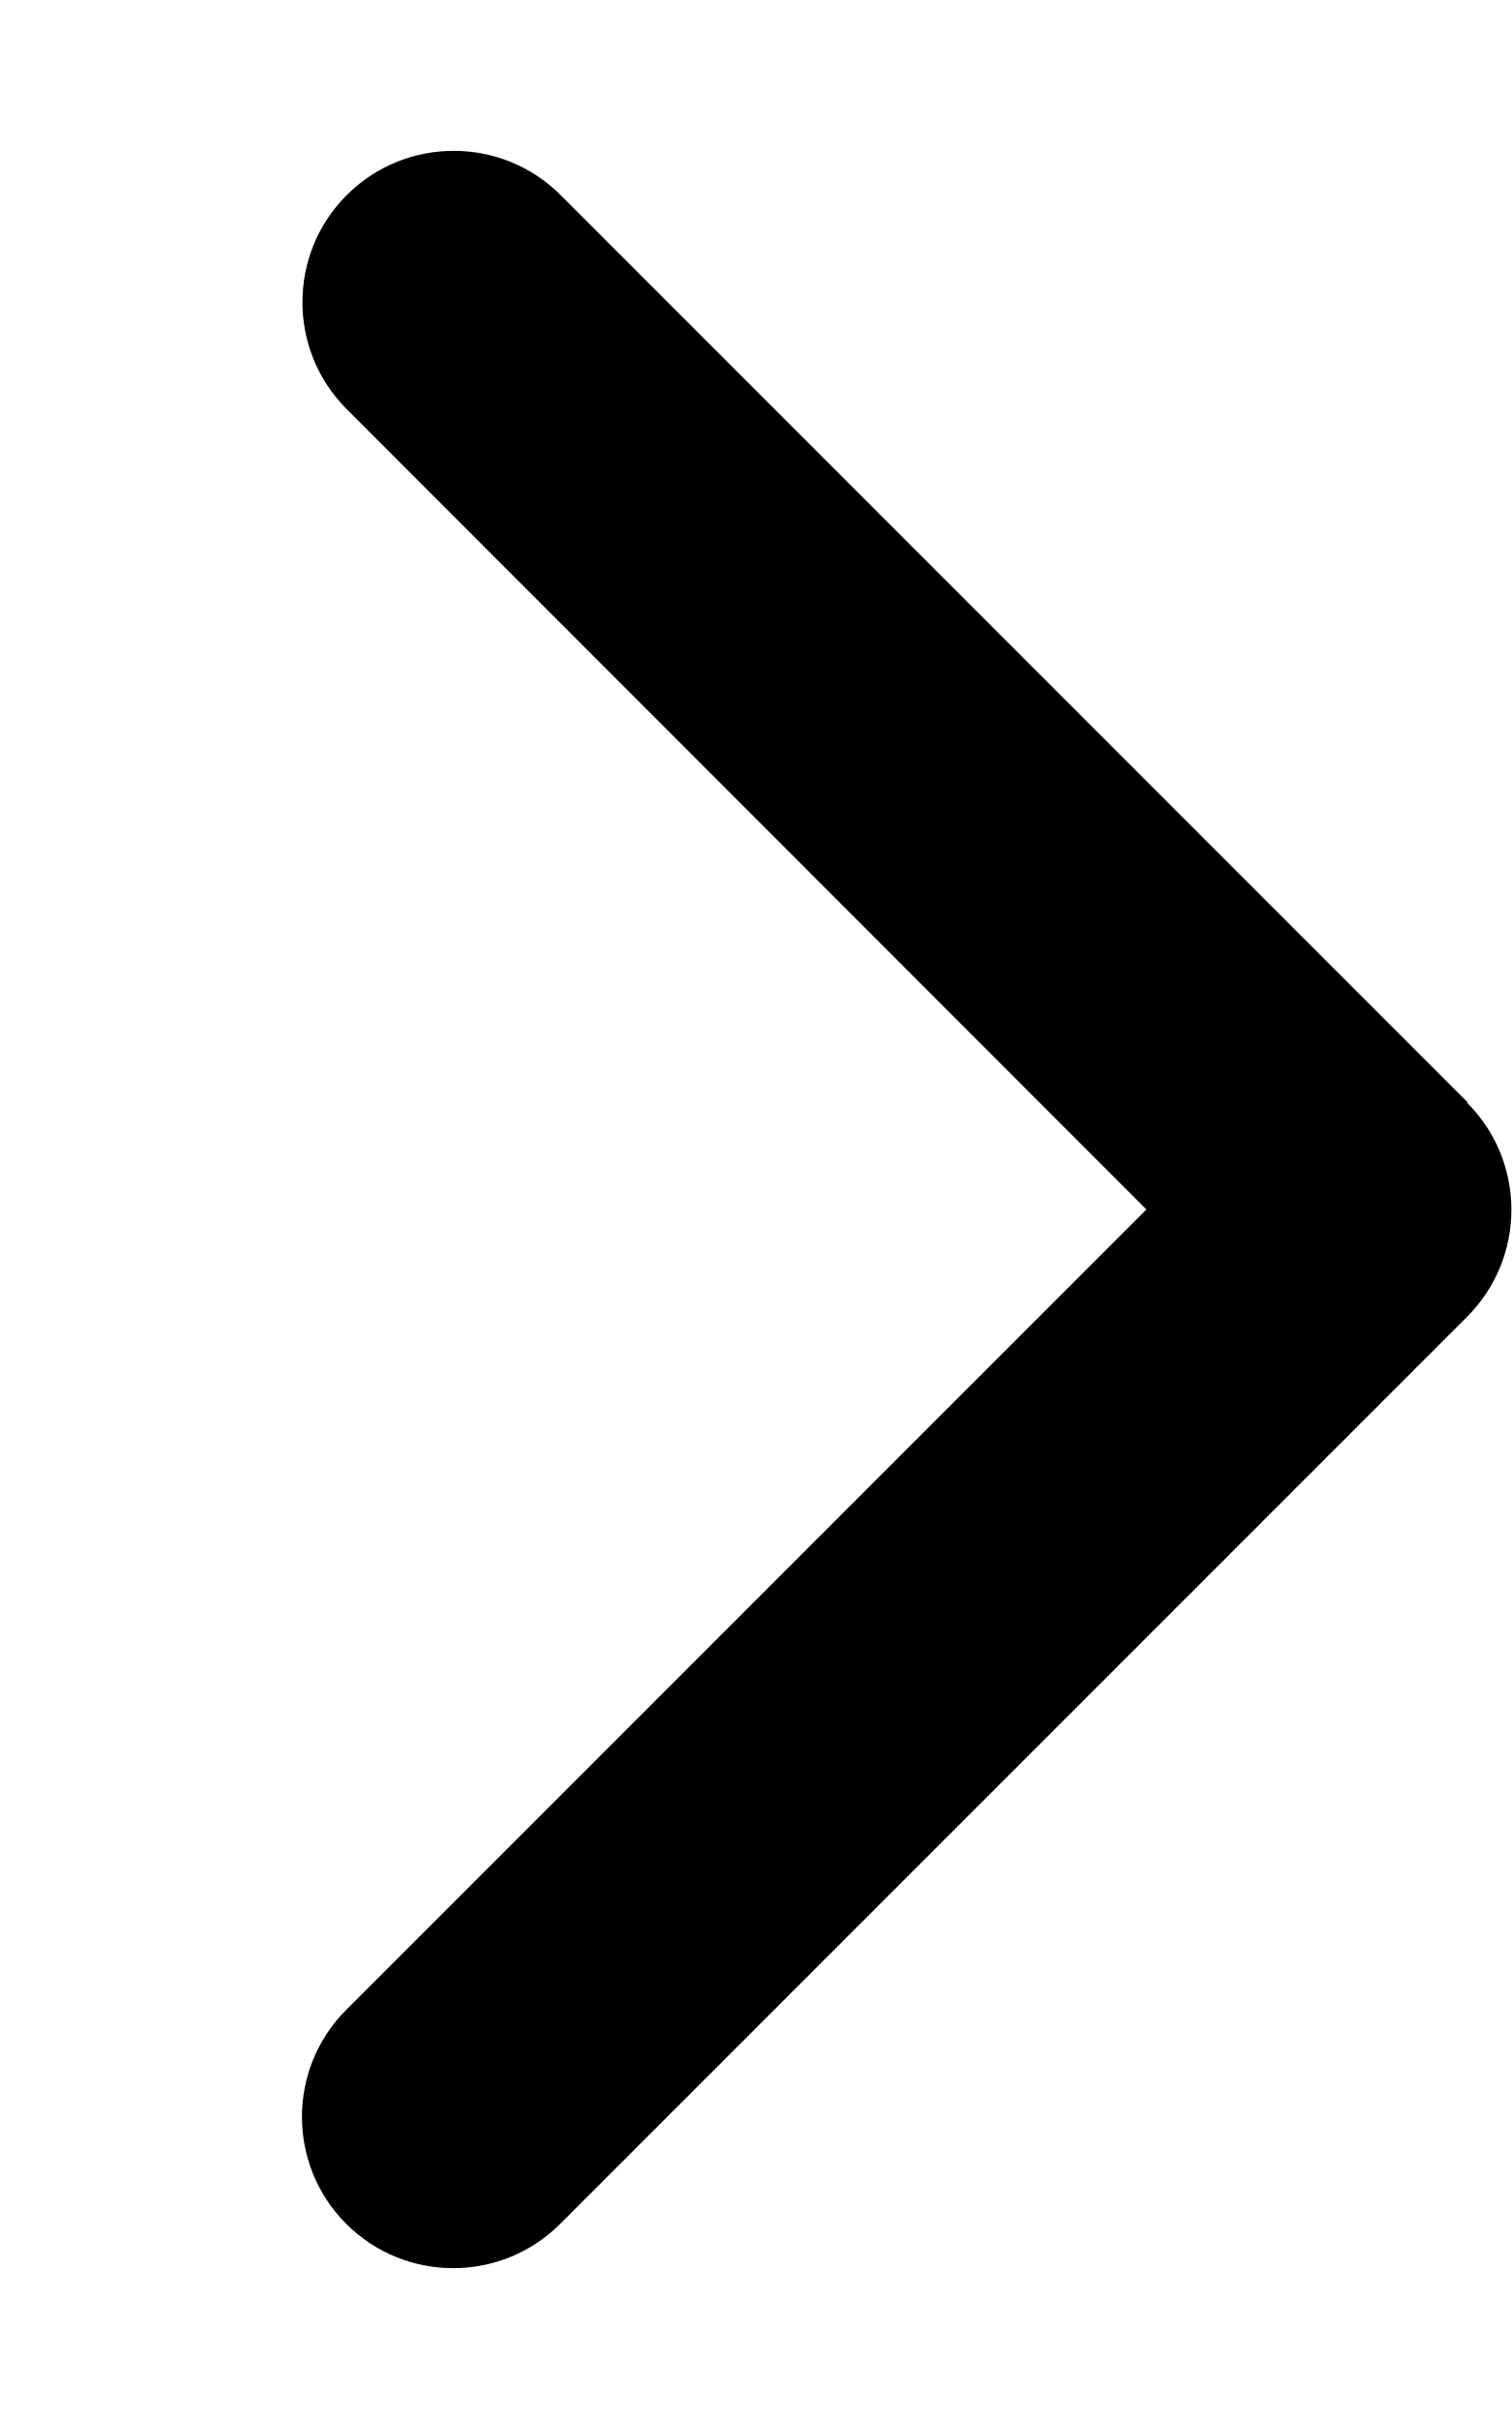
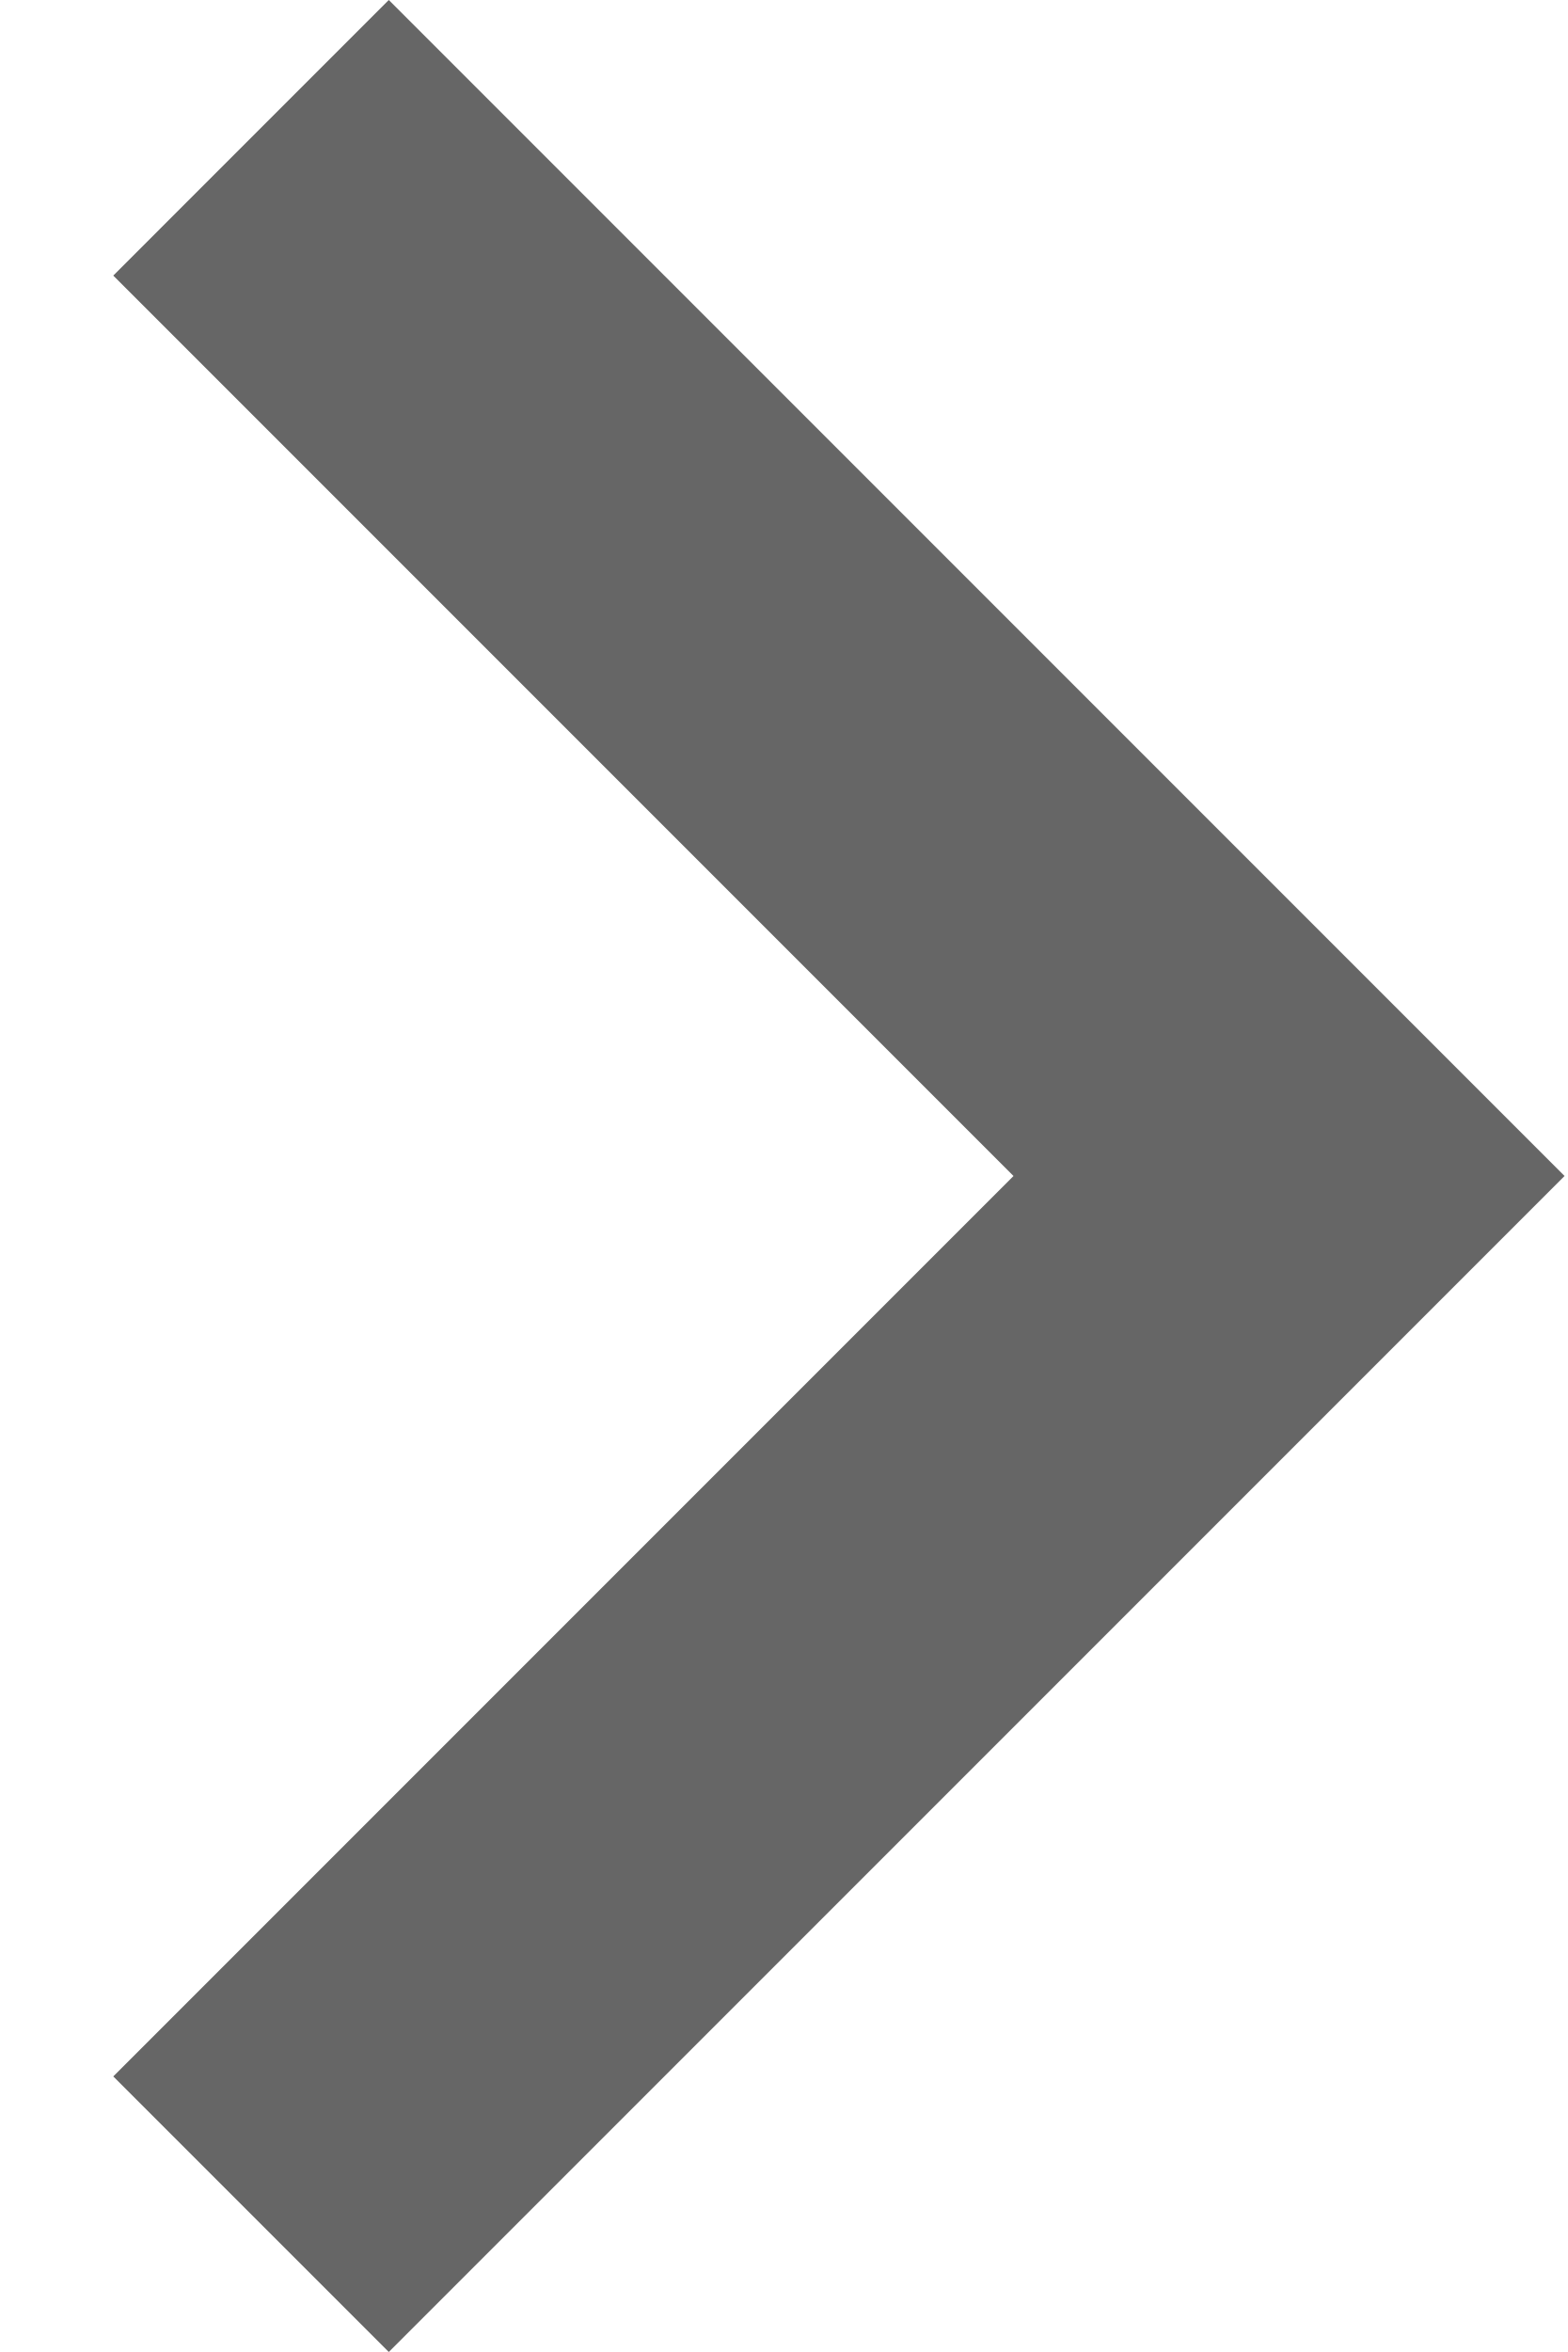
- <svg xmlns="http://www.w3.org/2000/svg" height="1.5em" viewBox="0 0 320 512">
-   <path d="M310.6 233.4c12.5 12.5 12.5 32.8 0 45.3l-192 192c-12.5 12.5-32.8 12.5-45.3 0s-12.5-32.8 0-45.3L242.7 256 73.4 86.6c-12.5-12.5-12.5-32.8 0-45.3s32.8-12.5 45.3 0l192 192z" />
+ <svg xmlns="http://www.w3.org/2000/svg" width="8" height="12" viewBox="0 0 8 12" fill="none">
+   <path d="M1.984 0L7.984 6L1.984 12L0.578 10.594L5.172 6L0.578 1.406L1.984 0Z" fill="black" fill-opacity="0.6" />
</svg>
